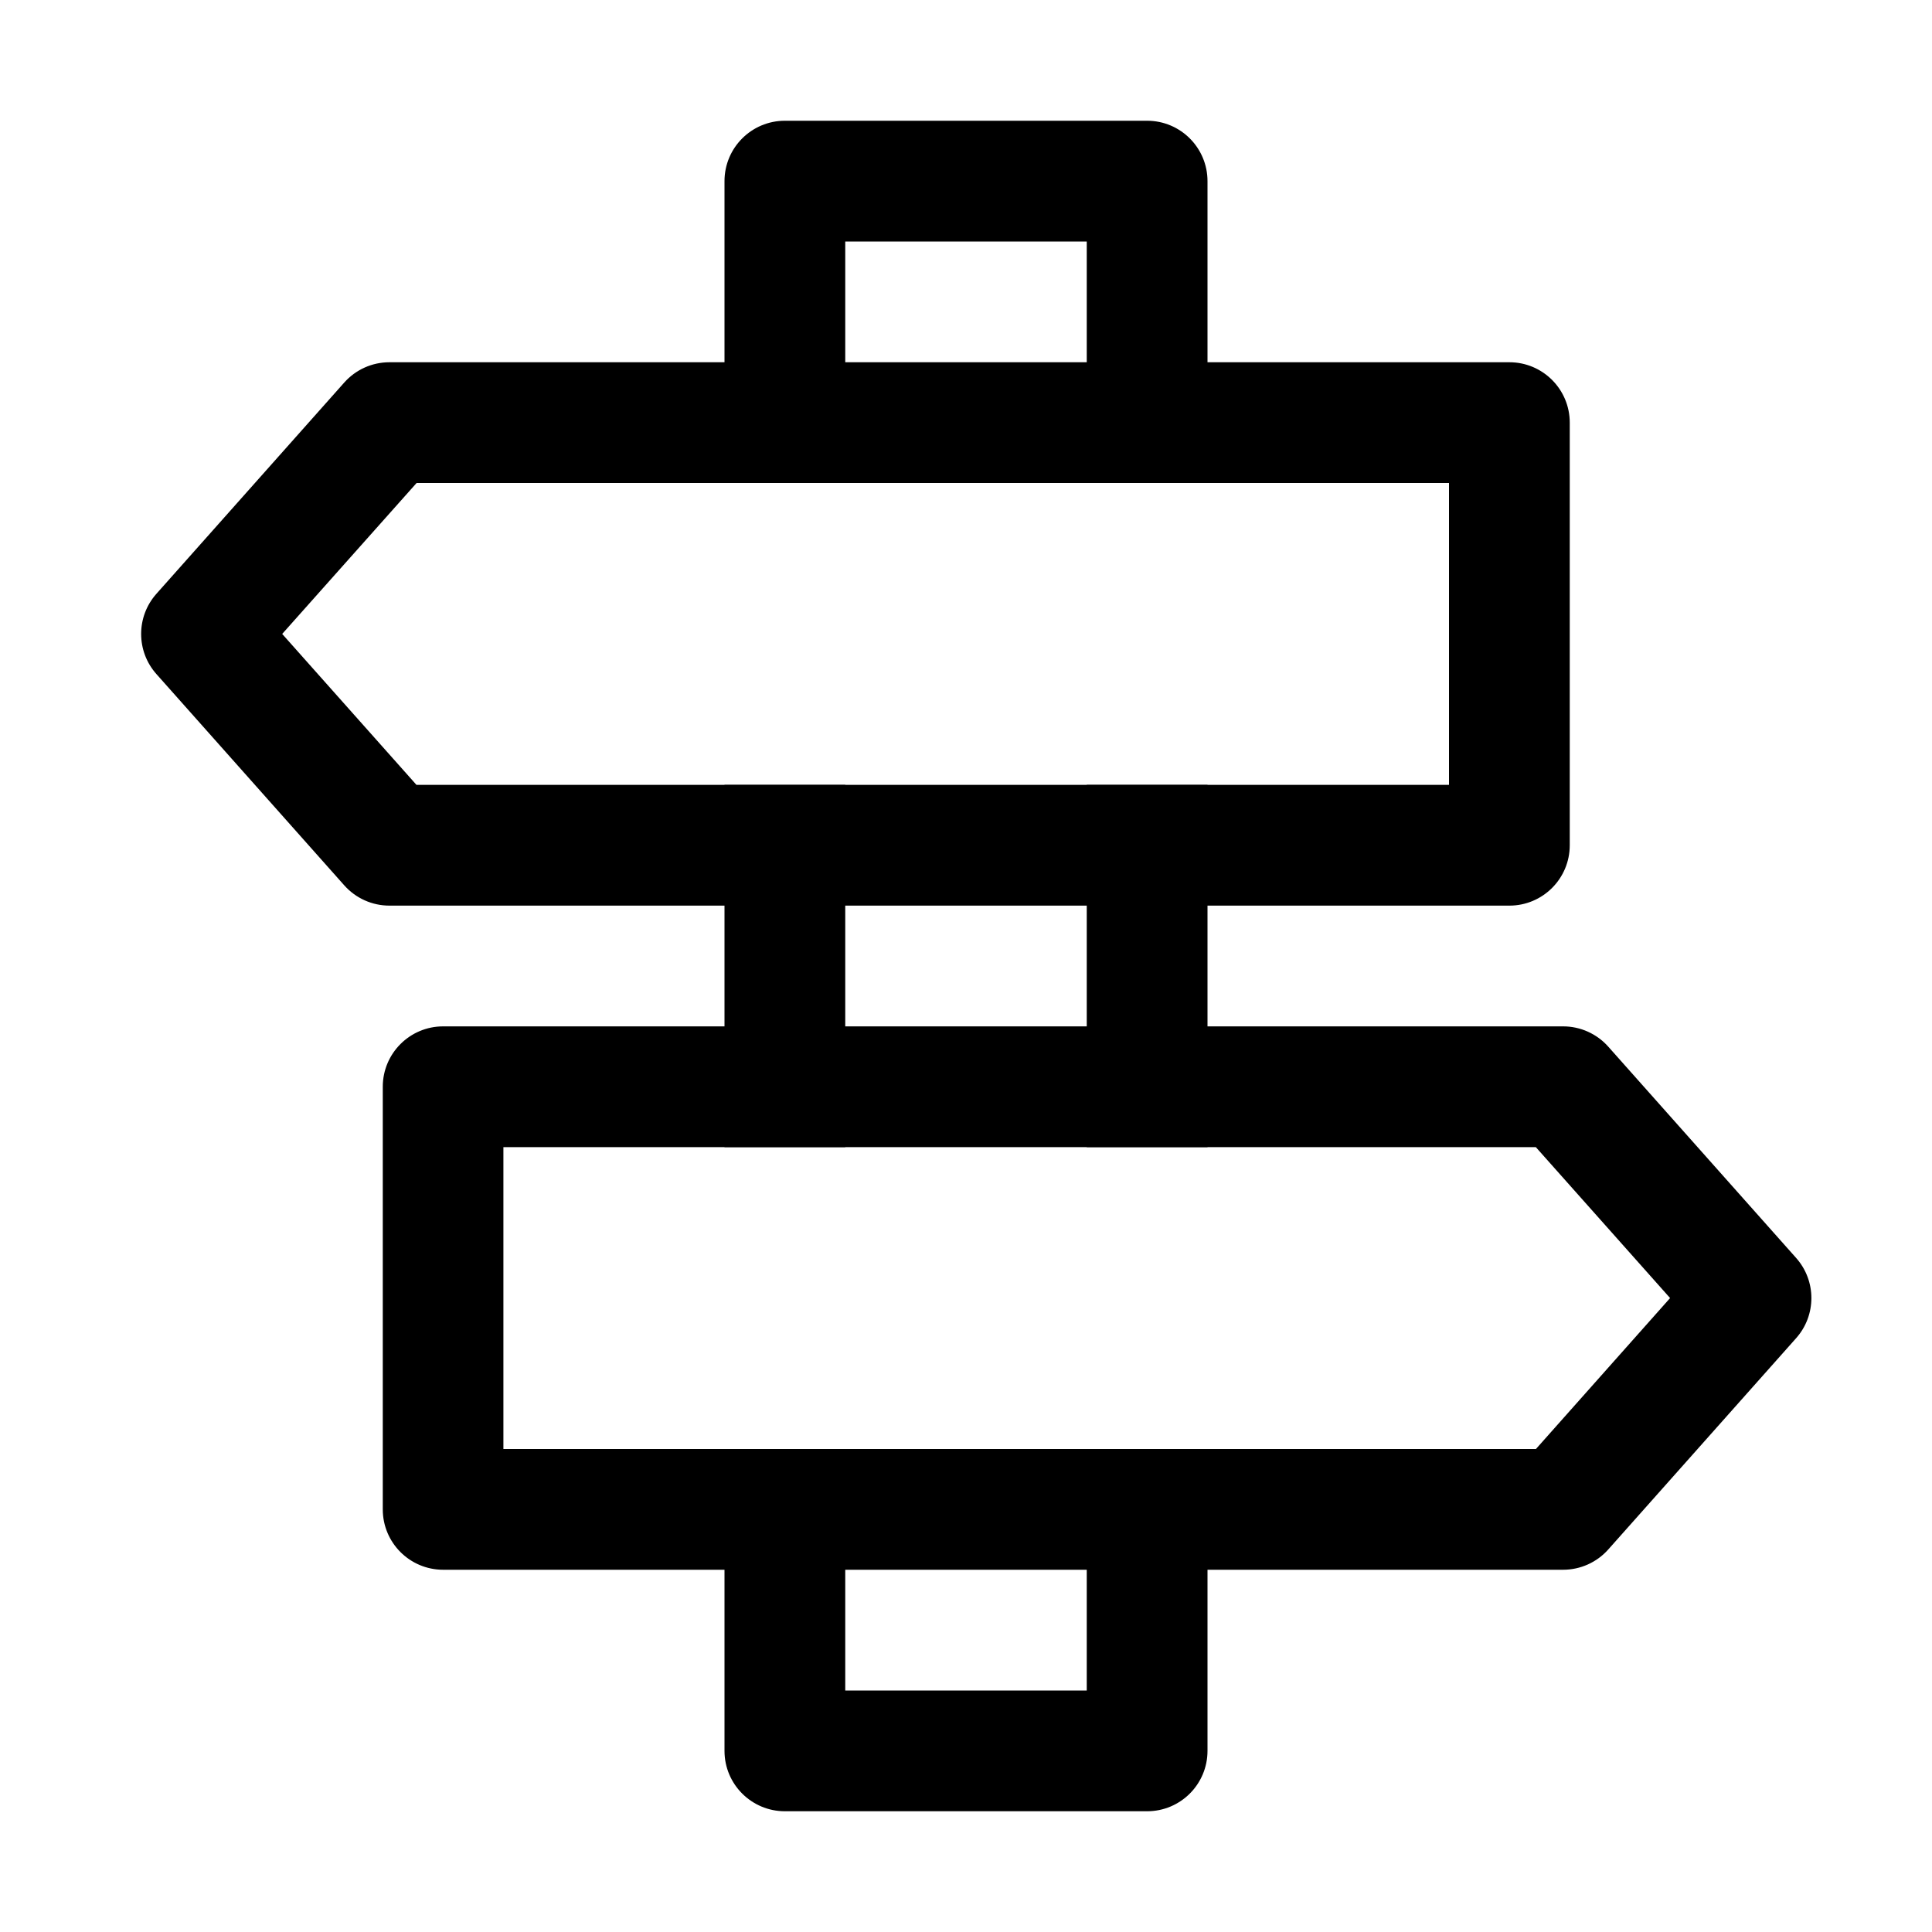
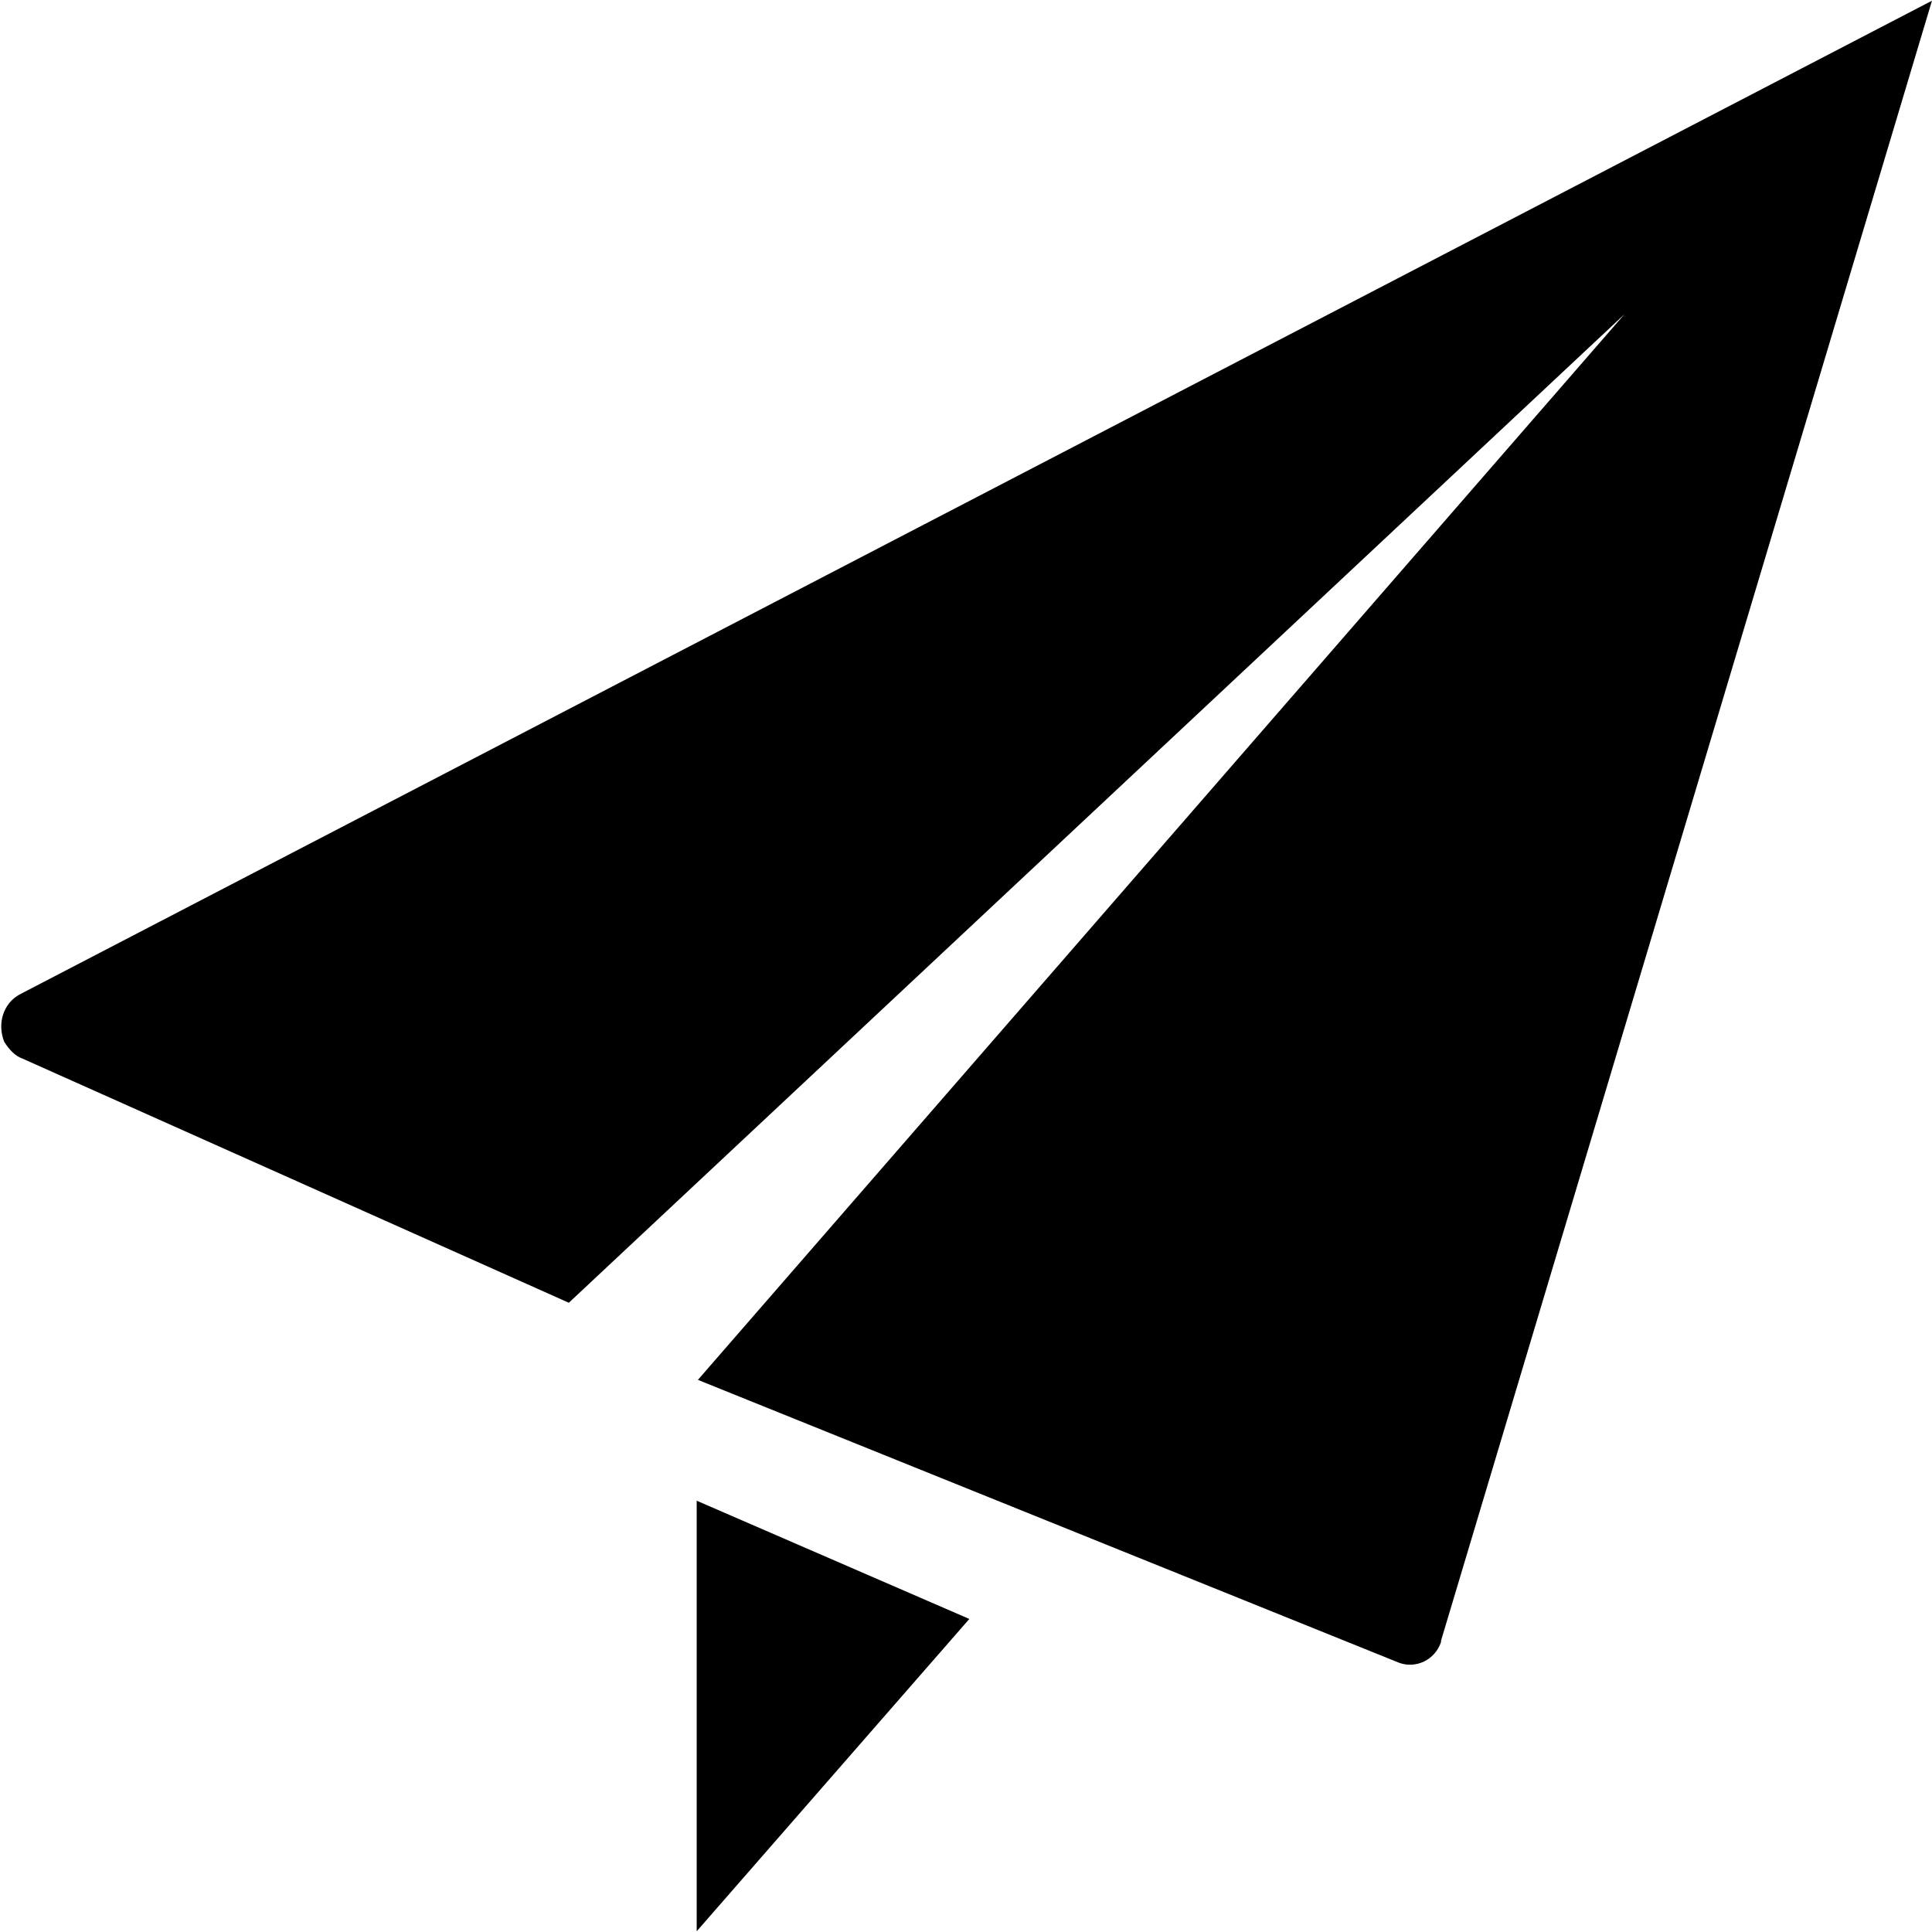
- <svg xmlns="http://www.w3.org/2000/svg" viewBox="0 0 1024 1024">
-   <path fill="currentColor" d="M640 608h-64V416h64zm0 160v160a32 32 0 0 1-32 32H416a32 32 0 0 1-32-32V768h64v128h128V768zM384 608V416h64v192zm256-352h-64V128H448v128h-64V96a32 32 0 0 1 32-32h192a32 32 0 0 1 32 32z" />
-   <path fill="currentColor" d="m220.8 256-71.232 80 71.168 80H768V256H220.8zm-14.4-64H800a32 32 0 0 1 32 32v224a32 32 0 0 1-32 32H206.4a32 32 0 0 1-23.936-10.752l-99.584-112a32 32 0 0 1 0-42.496l99.584-112A32 32 0 0 1 206.4 192m678.784 496-71.104 80H266.816V608h547.2l71.168 80zm-56.768-144H234.88a32 32 0 0 0-32 32v224a32 32 0 0 0 32 32h593.6a32 32 0 0 0 23.936-10.752l99.584-112a32 32 0 0 0 0-42.496l-99.584-112A32 32 0 0 0 828.48 544z" />
+ <svg xmlns="http://www.w3.org/2000/svg" width="128" height="128">
+   <path d="M1.482 70.131l36.204 16.18 69.932-65.485-61.38 70.594 46.435 18.735c1.119.425 2.397-.17 2.797-1.363v-.085L127.998.047 1.322 65.874c-1.12.597-1.519 1.959-1.04 3.151.32.511.72.937 1.2 1.107zm44.676 57.821L64.22 107.26l-18.062-7.834v28.527z" />
</svg>
